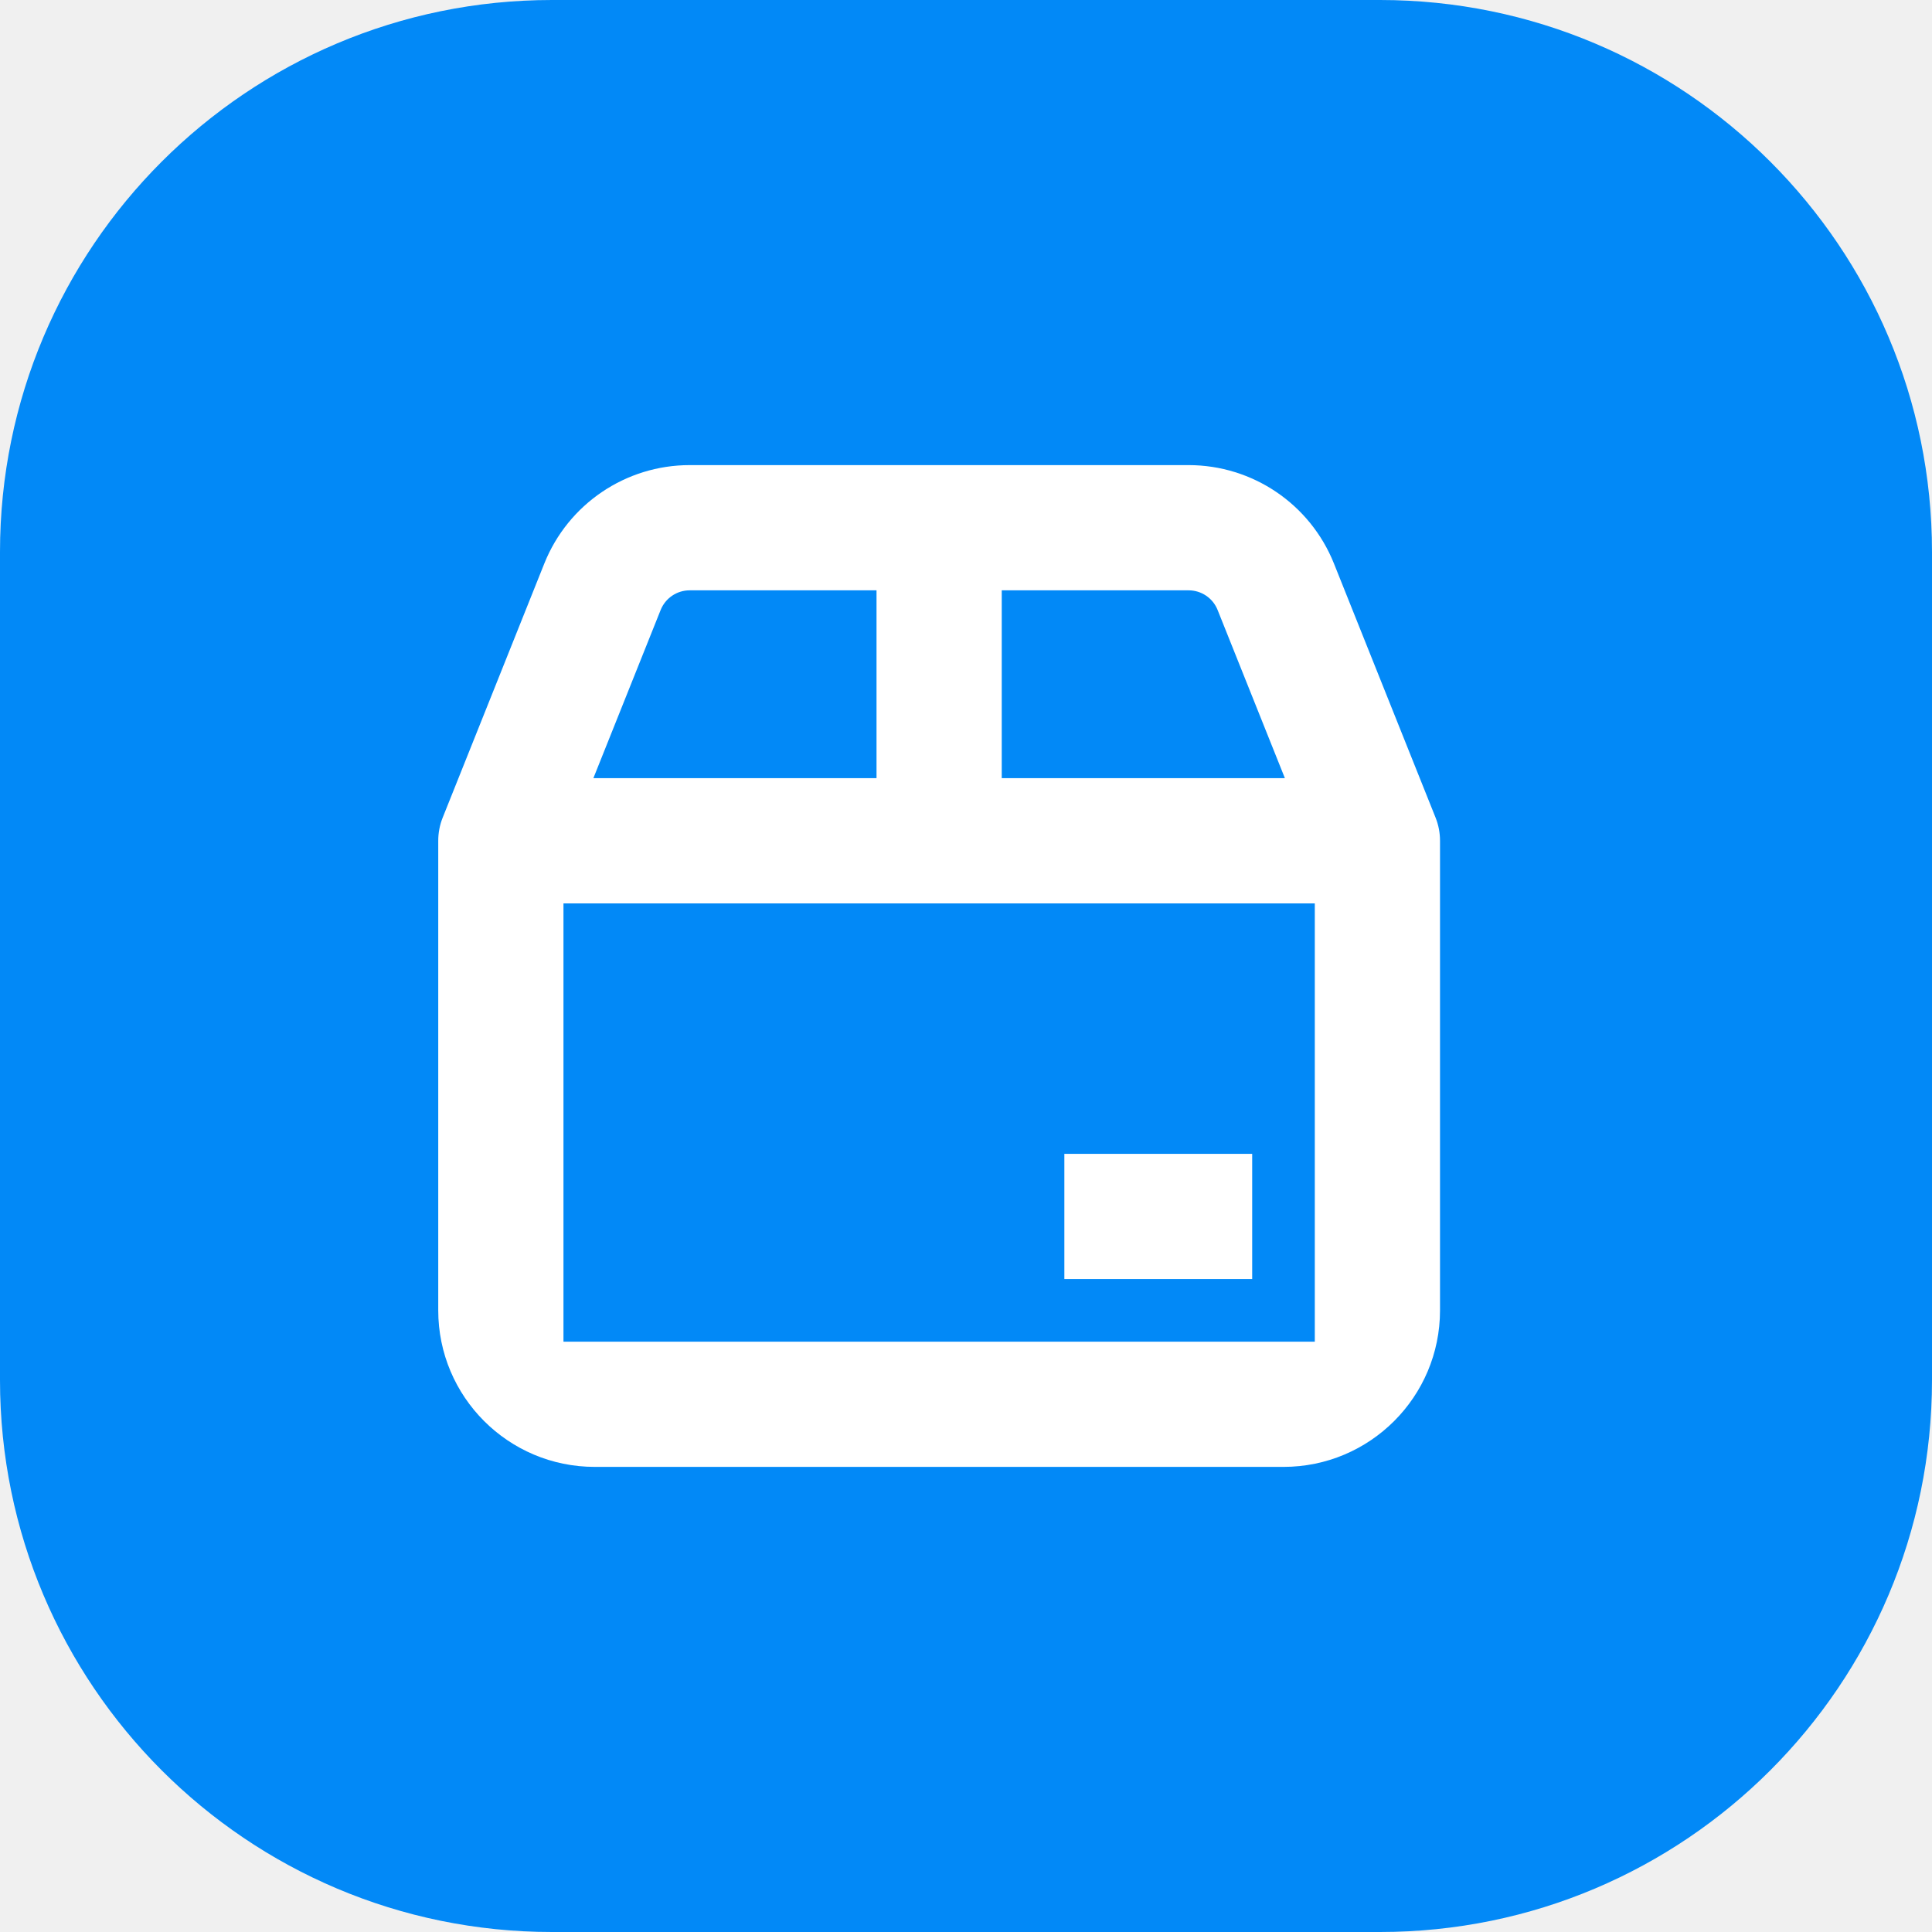
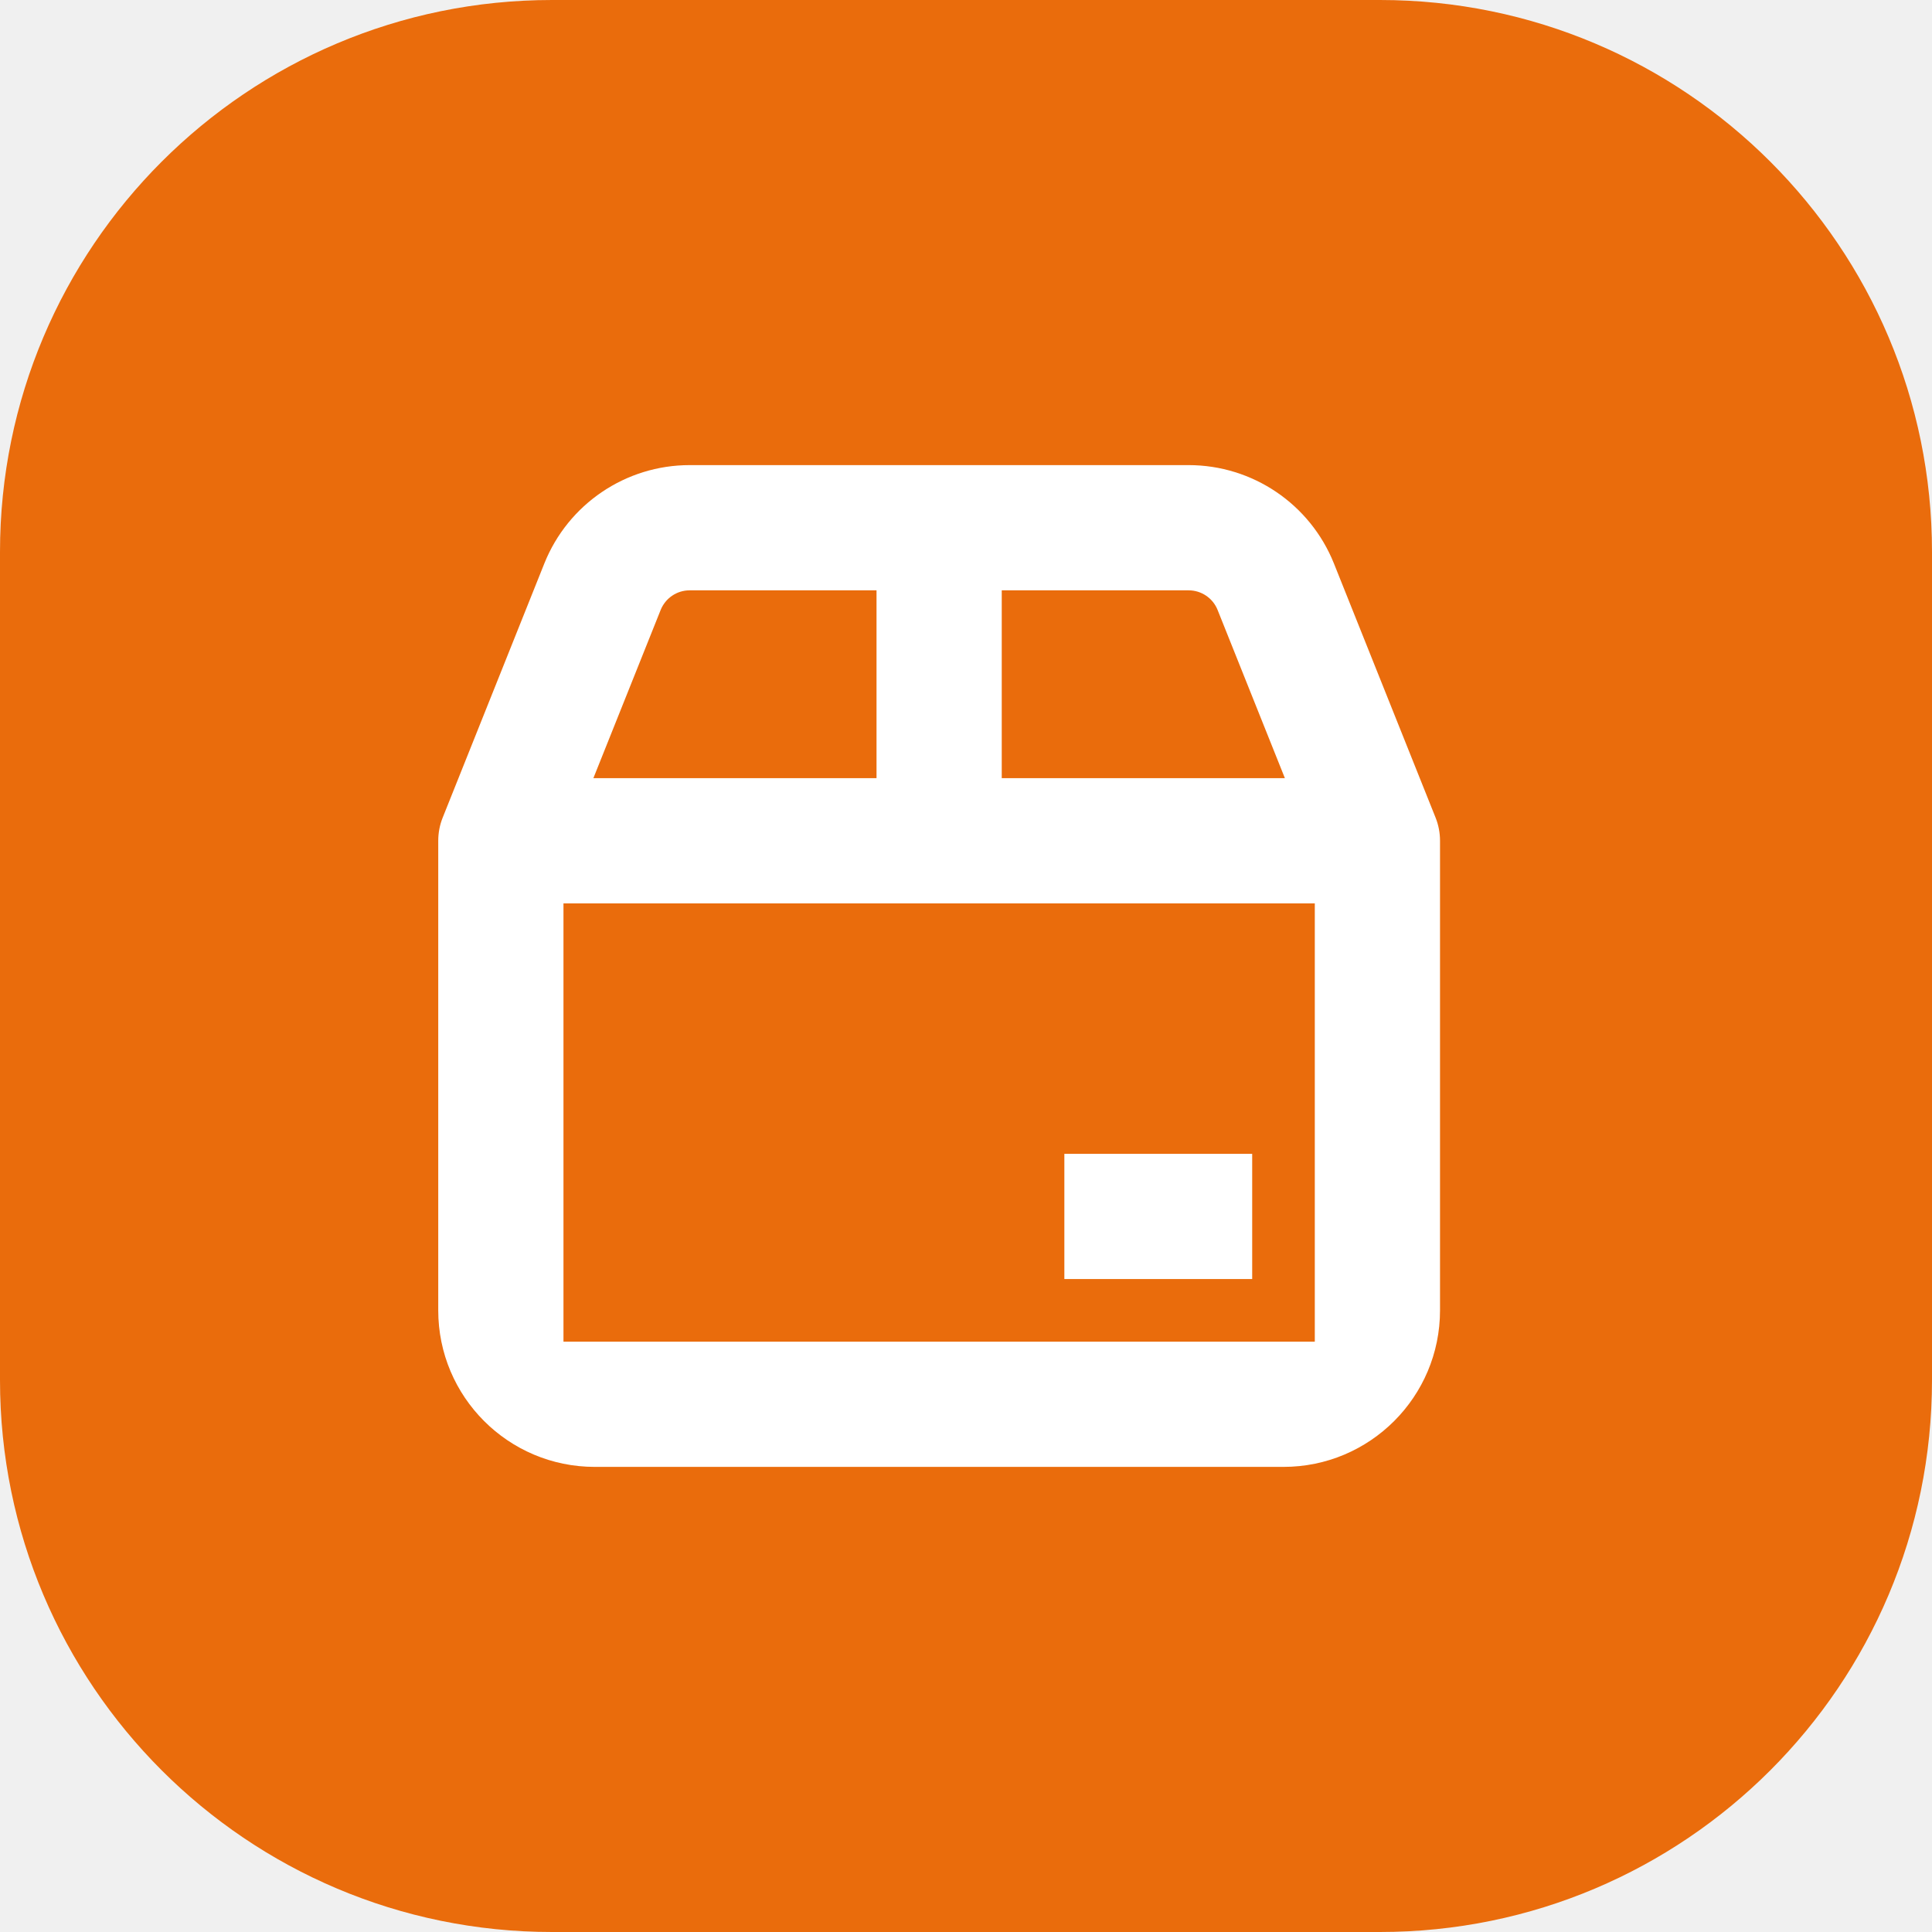
<svg xmlns="http://www.w3.org/2000/svg" width="54" height="54" viewBox="0 0 54 54" fill="none">
-   <path d="M38.571 0H15.429C6.908 0 0 6.908 0 15.429V38.571C0 47.092 6.908 54 15.429 54H38.571C47.092 54 54 47.092 54 38.571V15.429C54 6.908 47.092 0 38.571 0Z" fill="#0289F7" />
+   <path d="M38.571 0H15.429C6.908 0 0 6.908 0 15.429V38.571C0 47.092 6.908 54 15.429 54H38.571C47.092 54 54 47.092 54 38.571V15.429C54 6.908 47.092 0 38.571 0Z" fill="#EA6C0C" />
  <path d="M36.749 25.25H15.749V37.5C15.749 37.5 16.141 37.5 16.624 37.5H35.874C36.357 37.5 36.329 37.5 36.749 37.5V25.25ZM34.999 32.25V35.75H29.749V32.25H34.999ZM27.999 21.75H35.913L34.033 17.05C33.901 16.718 33.58 16.5 33.222 16.5H27.999V21.75ZM19.276 16.5C18.919 16.5 18.598 16.718 18.465 17.05L16.585 21.75H24.499V16.5H19.276ZM40.249 36.625C40.249 39.041 38.29 41 35.874 41H16.624C14.208 41 12.249 39.041 12.249 36.625V23.5C12.249 23.278 12.291 23.057 12.374 22.851L15.214 15.75C15.879 14.089 17.488 13 19.276 13H33.222C35.011 13 36.619 14.089 37.284 15.75L40.124 22.851C40.207 23.057 40.249 23.278 40.249 23.5V36.625Z" fill="white" />
</svg>
